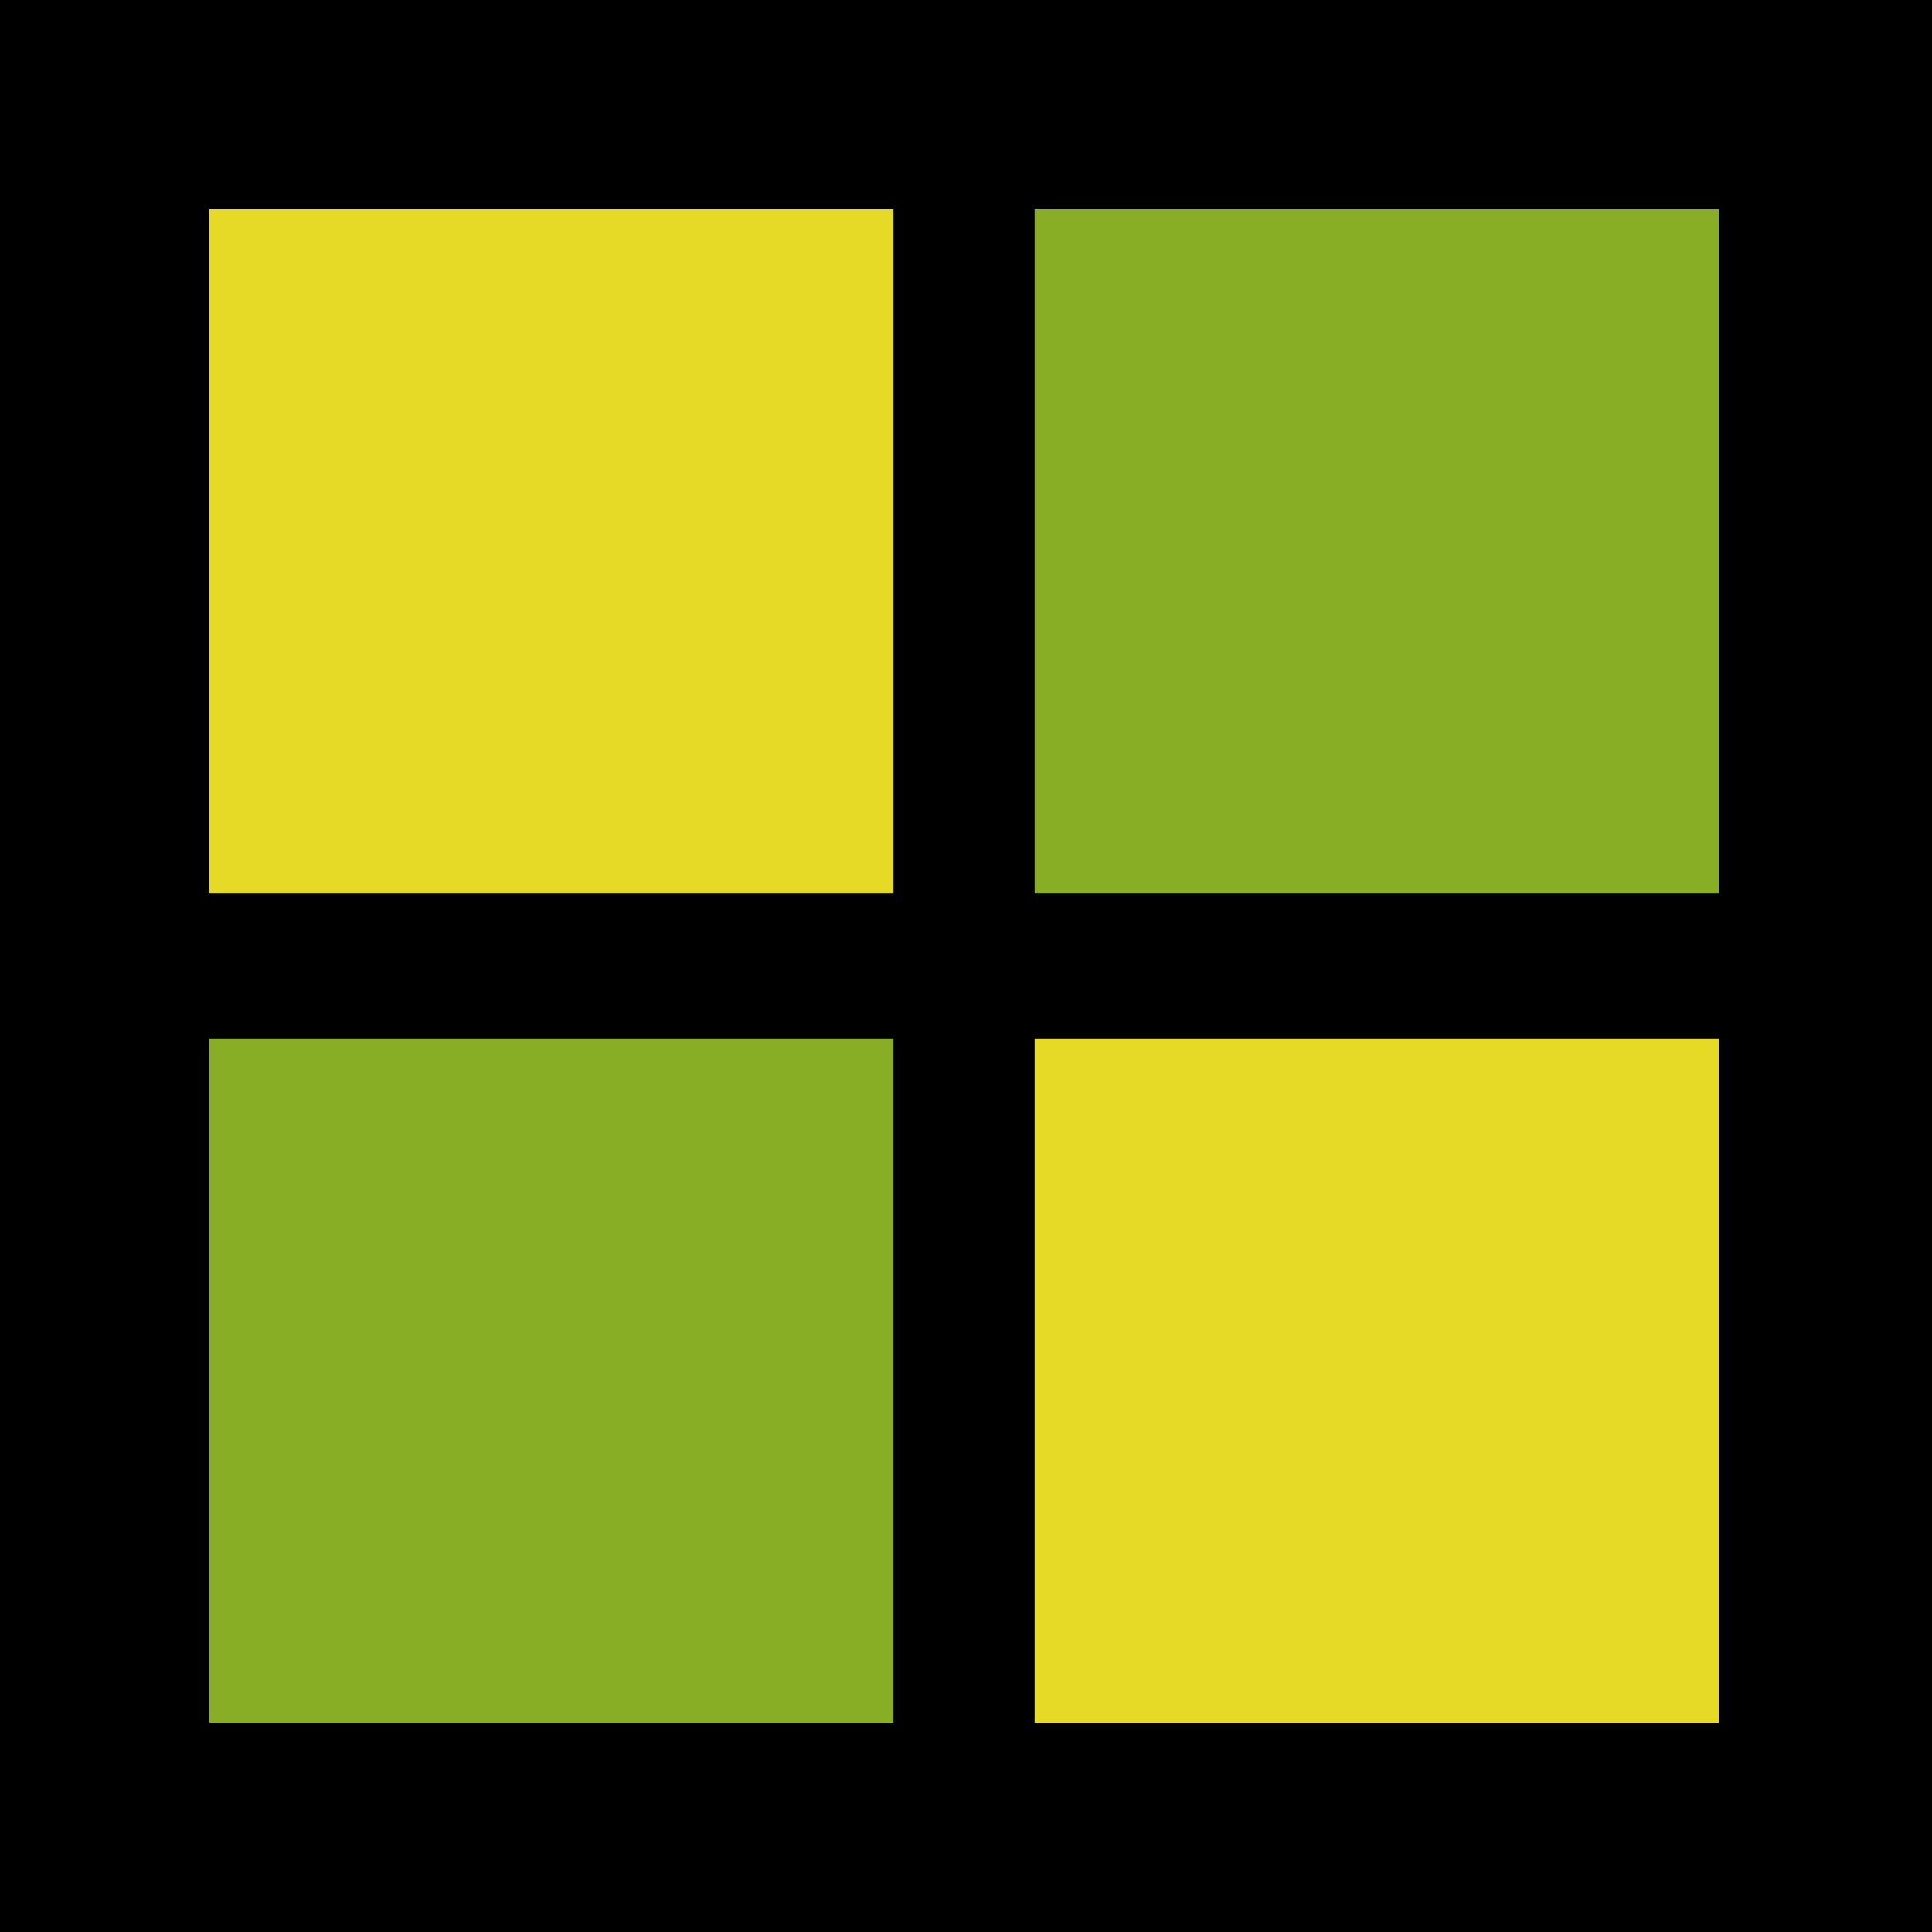
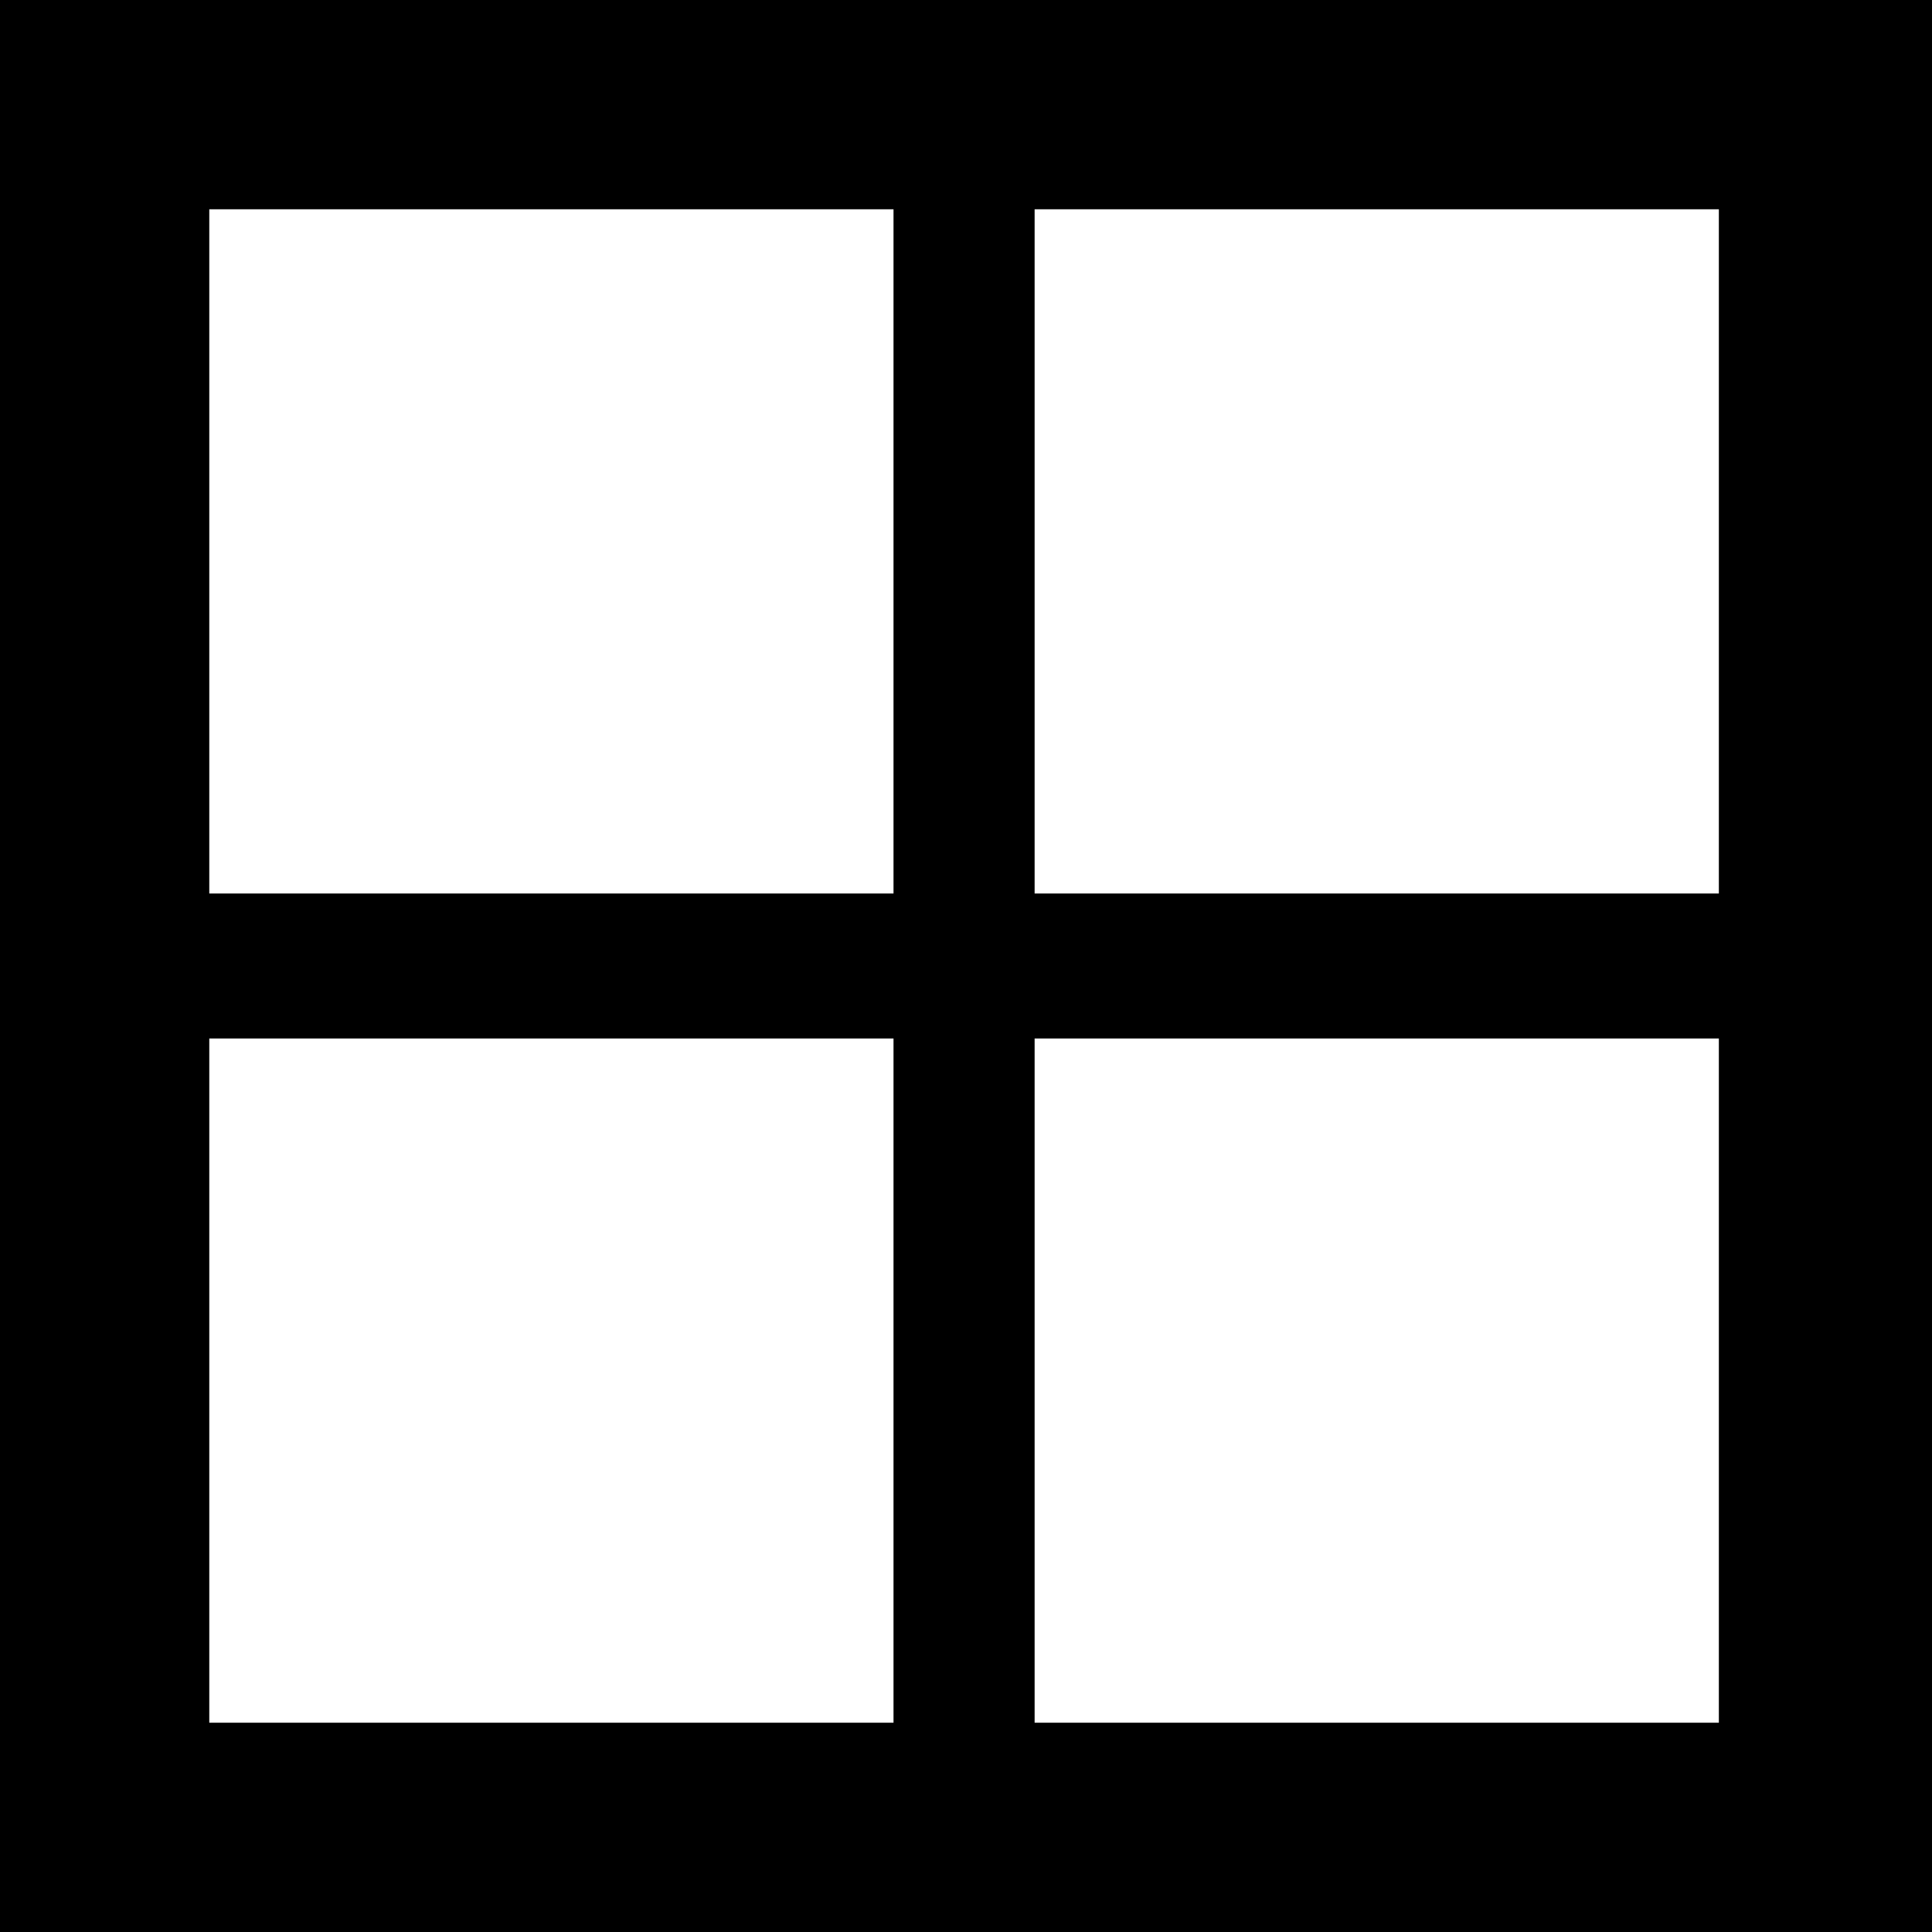
<svg xmlns="http://www.w3.org/2000/svg" version="1.1" width="119.54" height="119.54" viewBox="0,0,119.54,119.54">
-   <g transform="translate(-260.2301,-120.2301)">
+   <g transform="translate(-260.2301,-120.2302)">
    <g stroke="none" stroke-width="0" stroke-miterlimit="10">
      <path d="M260.23,239.77v-119.54h119.54v119.54z" fill="#000000" />
-       <path d="M273.179,175.515v-42.336h42.336v42.336z" fill="#e7da26" />
-       <path d="M324.246,175.515v-42.336h42.336v42.336z" fill="#87ae24" />
-       <path d="M273.179,226.821v-42.336h42.336v42.336z" fill="#87ae24" />
-       <path d="M324.246,226.821v-42.336h42.336v42.336z" fill="#e7da26" />
+       <path d="M273.179,175.515v-42.336h42.336v42.336z" fill="#ffffff" />
+       <path d="M324.246,175.515v-42.336h42.336v42.336z" fill="#ffffff" />
+       <path d="M273.179,226.821v-42.336h42.336v42.336z" fill="#ffffff" />
+       <path d="M324.246,226.821v-42.336h42.336v42.336z" fill="#ffffff" />
    </g>
  </g>
</svg>
